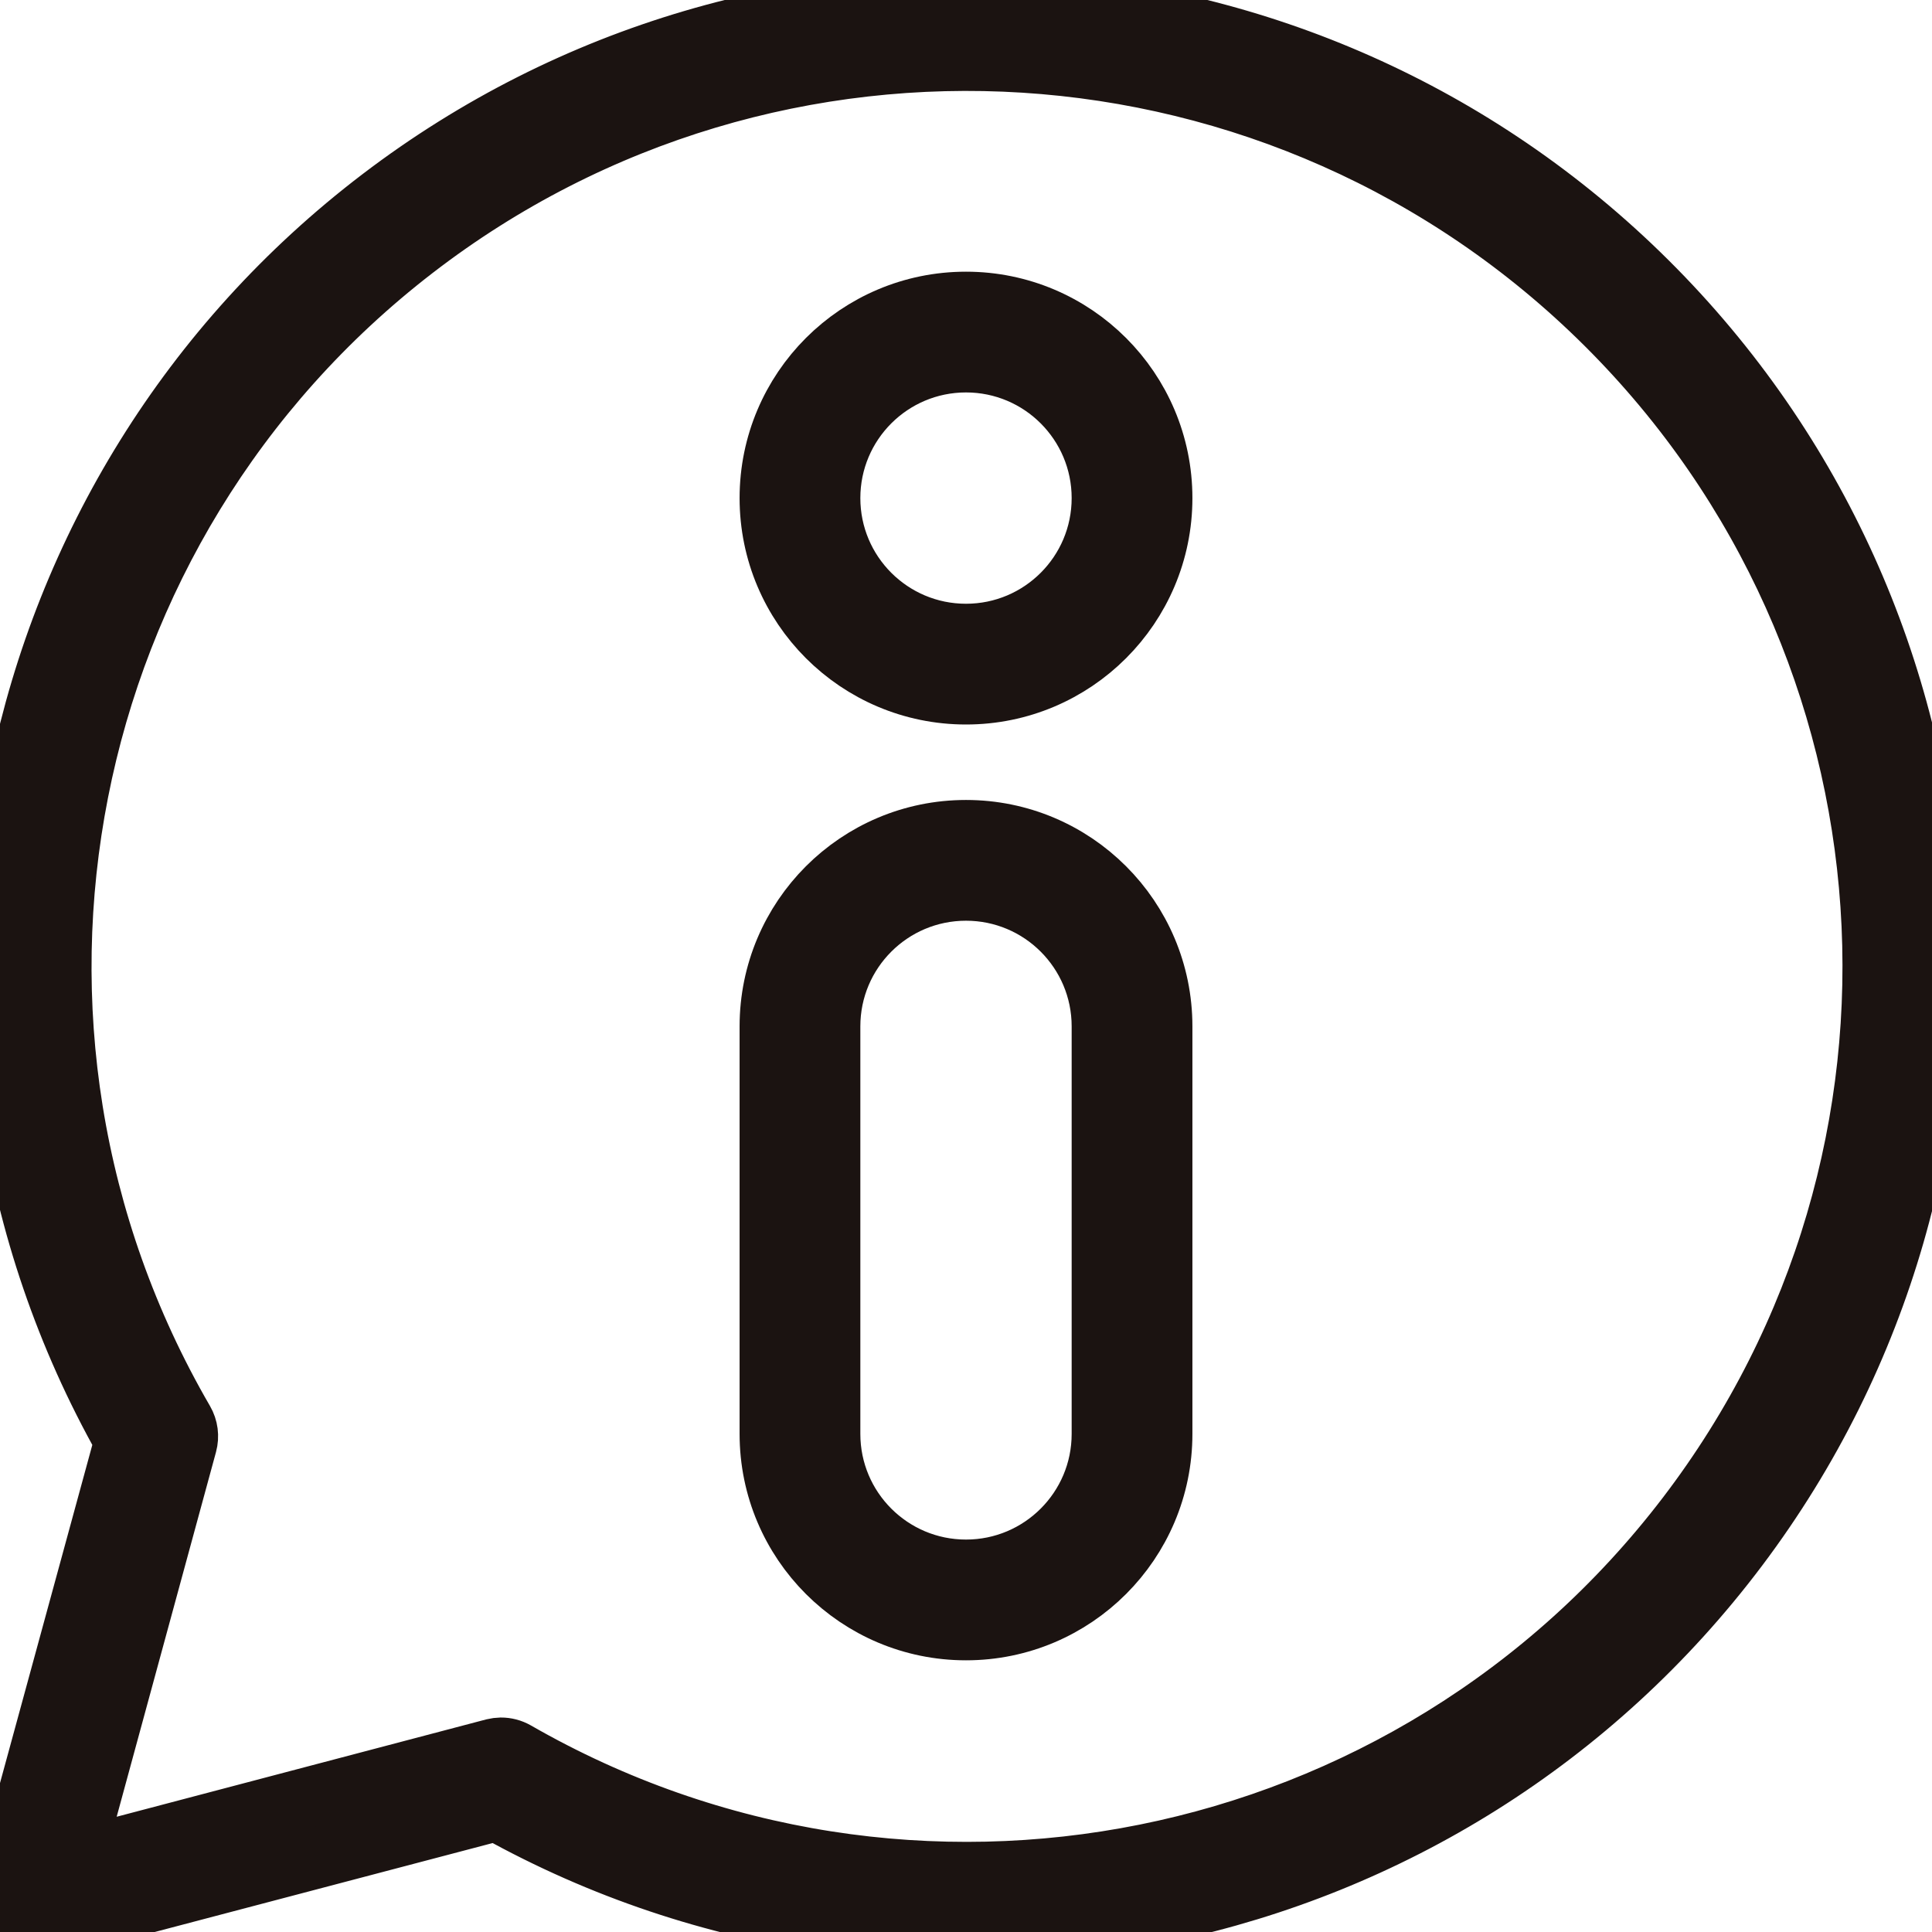
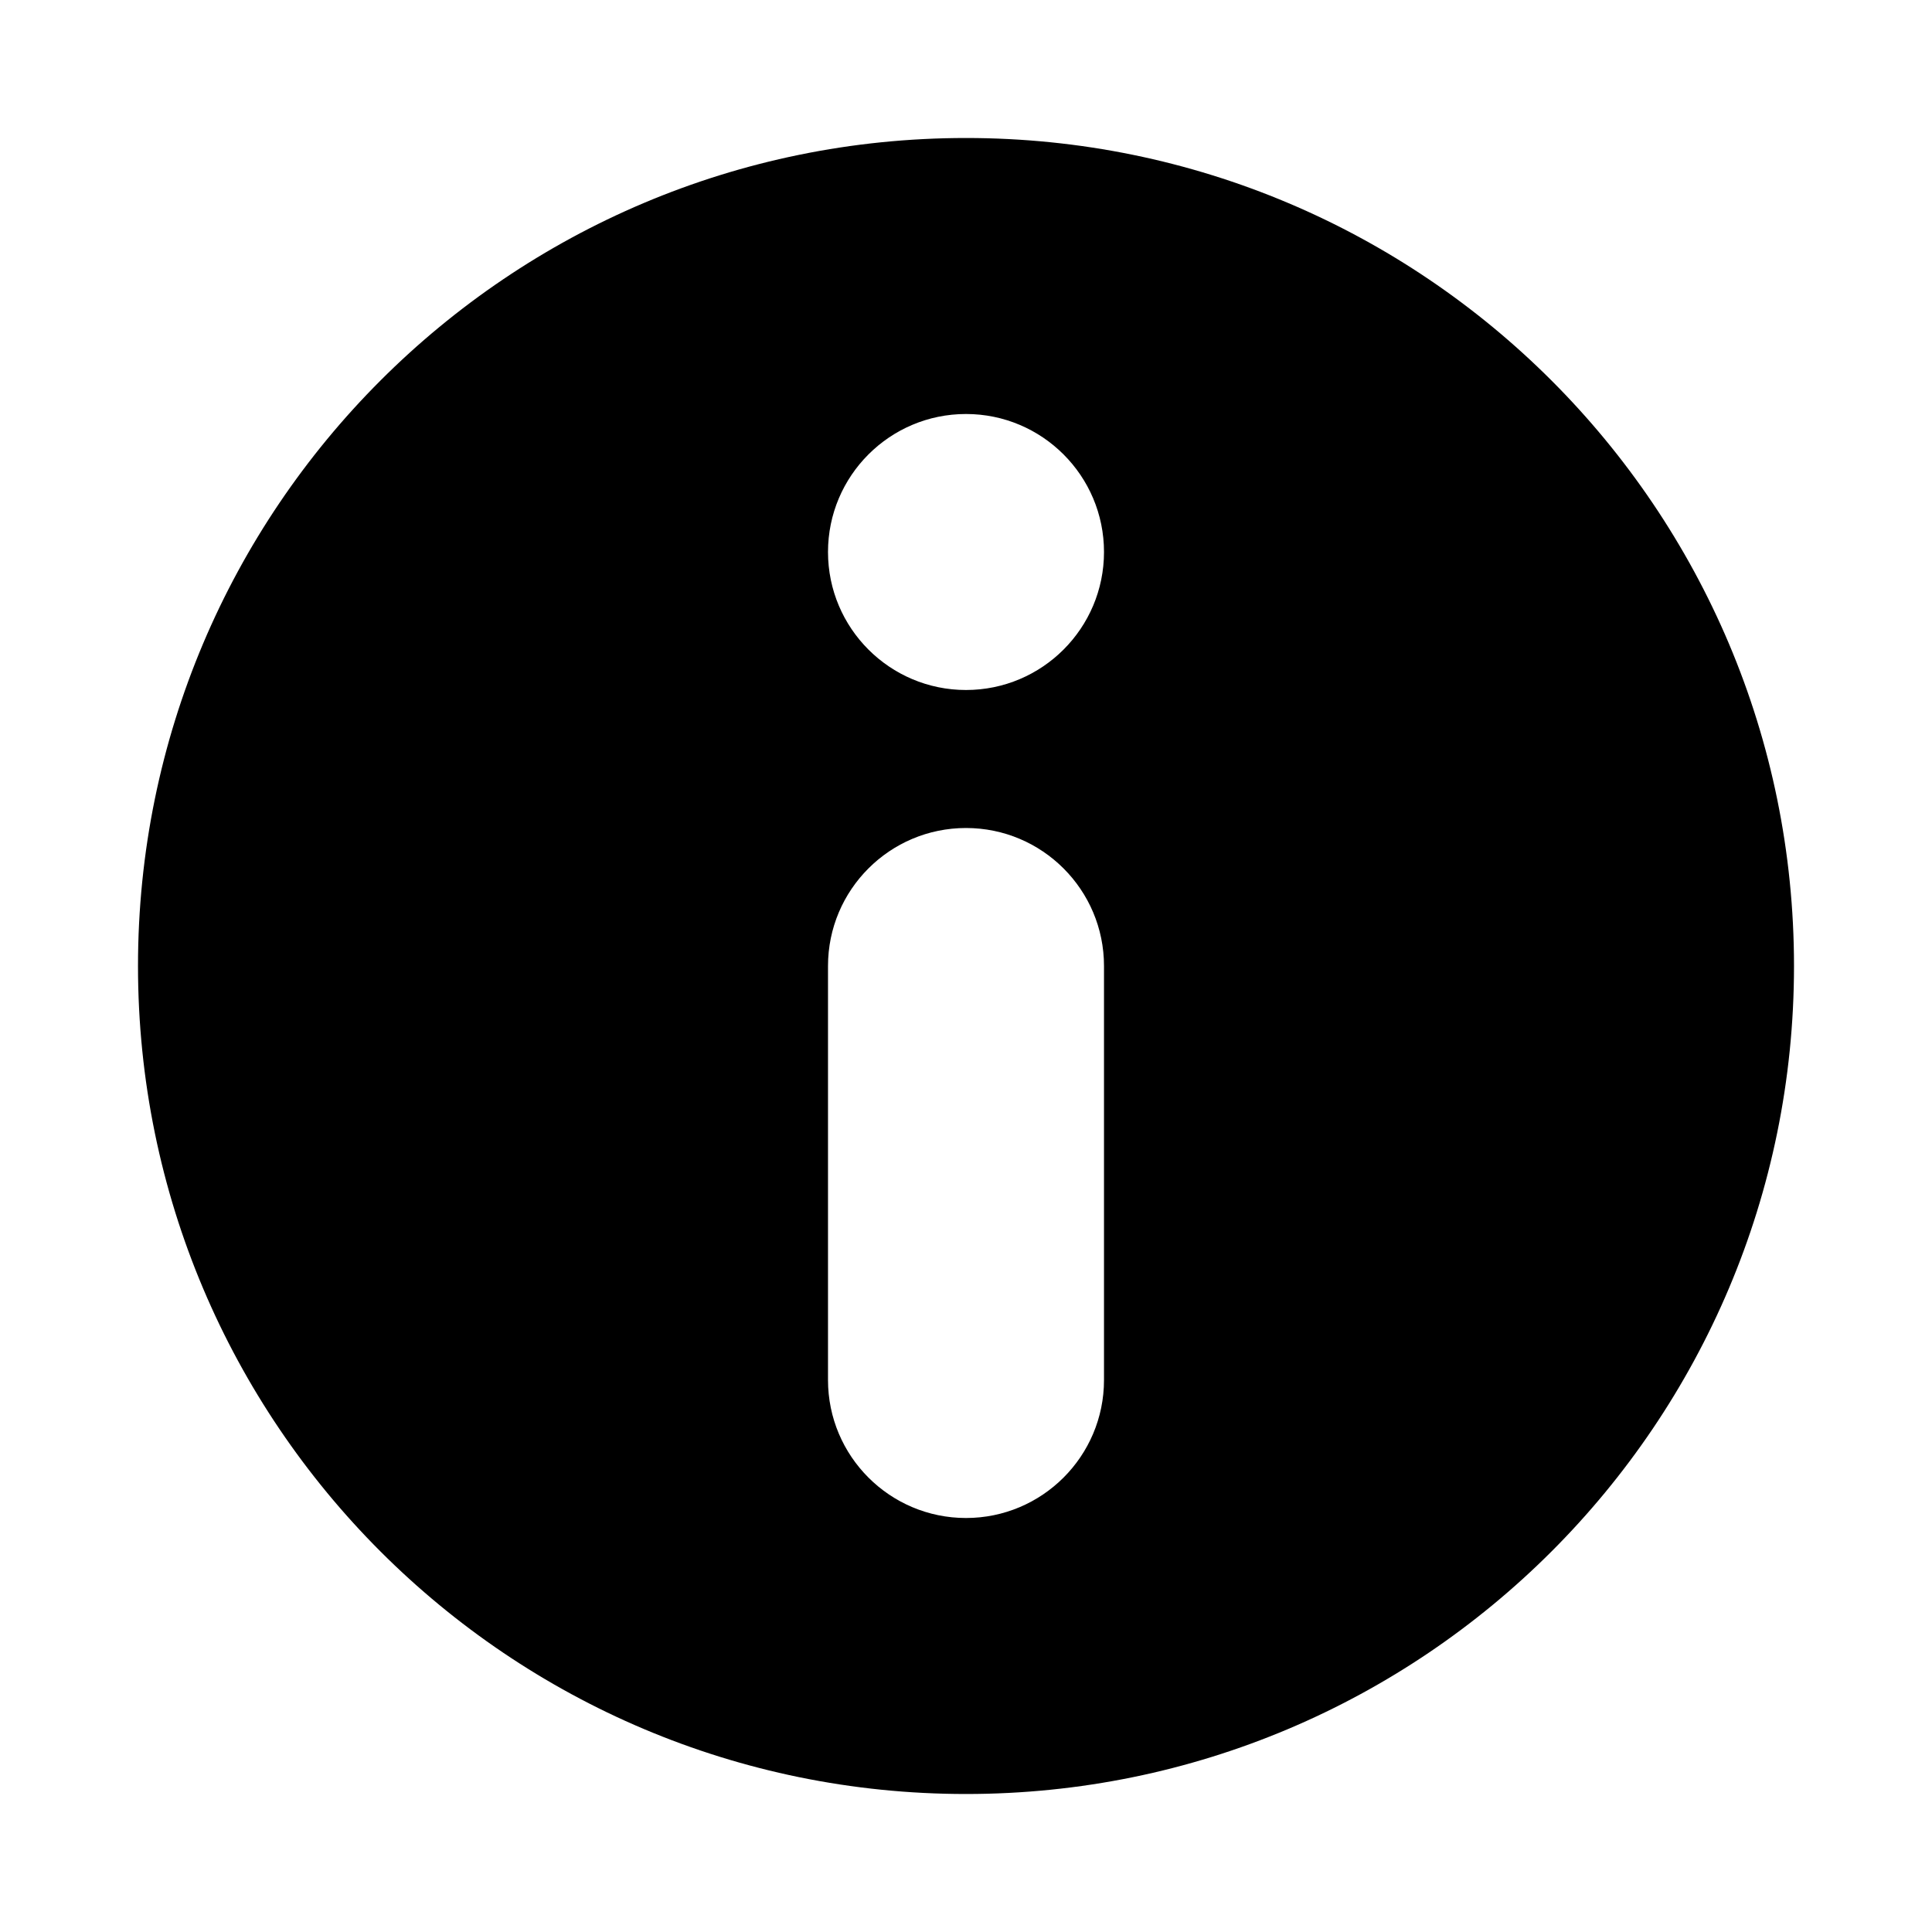
- <svg xmlns="http://www.w3.org/2000/svg" data-name="Слой 1" id="Слой_1" viewBox="0 0 128 128" width="48px" height="48px">
-   <path d="M2,128a2,2,0,0,1-1.93-2.53l8.19-30a64,64,0,1,1,24.64,24.5l-30.39,8A1.79,1.79,0,0,1,2,128Zm31.18-12.21a2,2,0,0,1,1,.26,60,60,0,1,0-22-21.9,2,2,0,0,1,.2,1.53l-7.49,27.5,27.83-7.33A2.22,2.22,0,0,1,33.18,115.79Z" fill="#1b1311" stroke="#1b1311" stroke-width="4" />
-   <path d="M64,46A13,13,0,1,1,77,33,13,13,0,0,1,64,46Zm0-22a9,9,0,1,0,9,9A9,9,0,0,0,64,24Z" fill="#1b1311" stroke="#1b1311" stroke-width="4" />
-   <path d="M64,108A13,13,0,0,1,51,95V68a13,13,0,0,1,26,0V95A13,13,0,0,1,64,108Zm0-49a9,9,0,0,0-9,9V95a9,9,0,0,0,18,0V68A9,9,0,0,0,64,59Z  " fill="#1b1311" stroke="#1b1311" stroke-width="4" />
+ <svg xmlns="http://www.w3.org/2000/svg" width="48px" height="48px" viewBox="0 0 14 14">
+   <path d="M7,13 C3.686,13 1,10.314 1,7 C1,3.686 3.686,1 7,1 C10.314,1 13,3.686 13,7 C13,10.314 10.314,13 7,13 Z M7,3 C6.448,3 6,3.448 6,4 L6,7 C6,7.552 6.448,8 7,8 C7.552,8 8,7.552 8,7 L8,4 C8,3.448 7.552,3 7,3 Z M7,9 C6.448,9 6,9.448 6,10 C6,10.552 6.448,11 7,11 C7.552,11 8,10.552 8,10 C8,9.448 7.552,9 7,9 Z" transform="rotate(180 7 7)" />
</svg>
